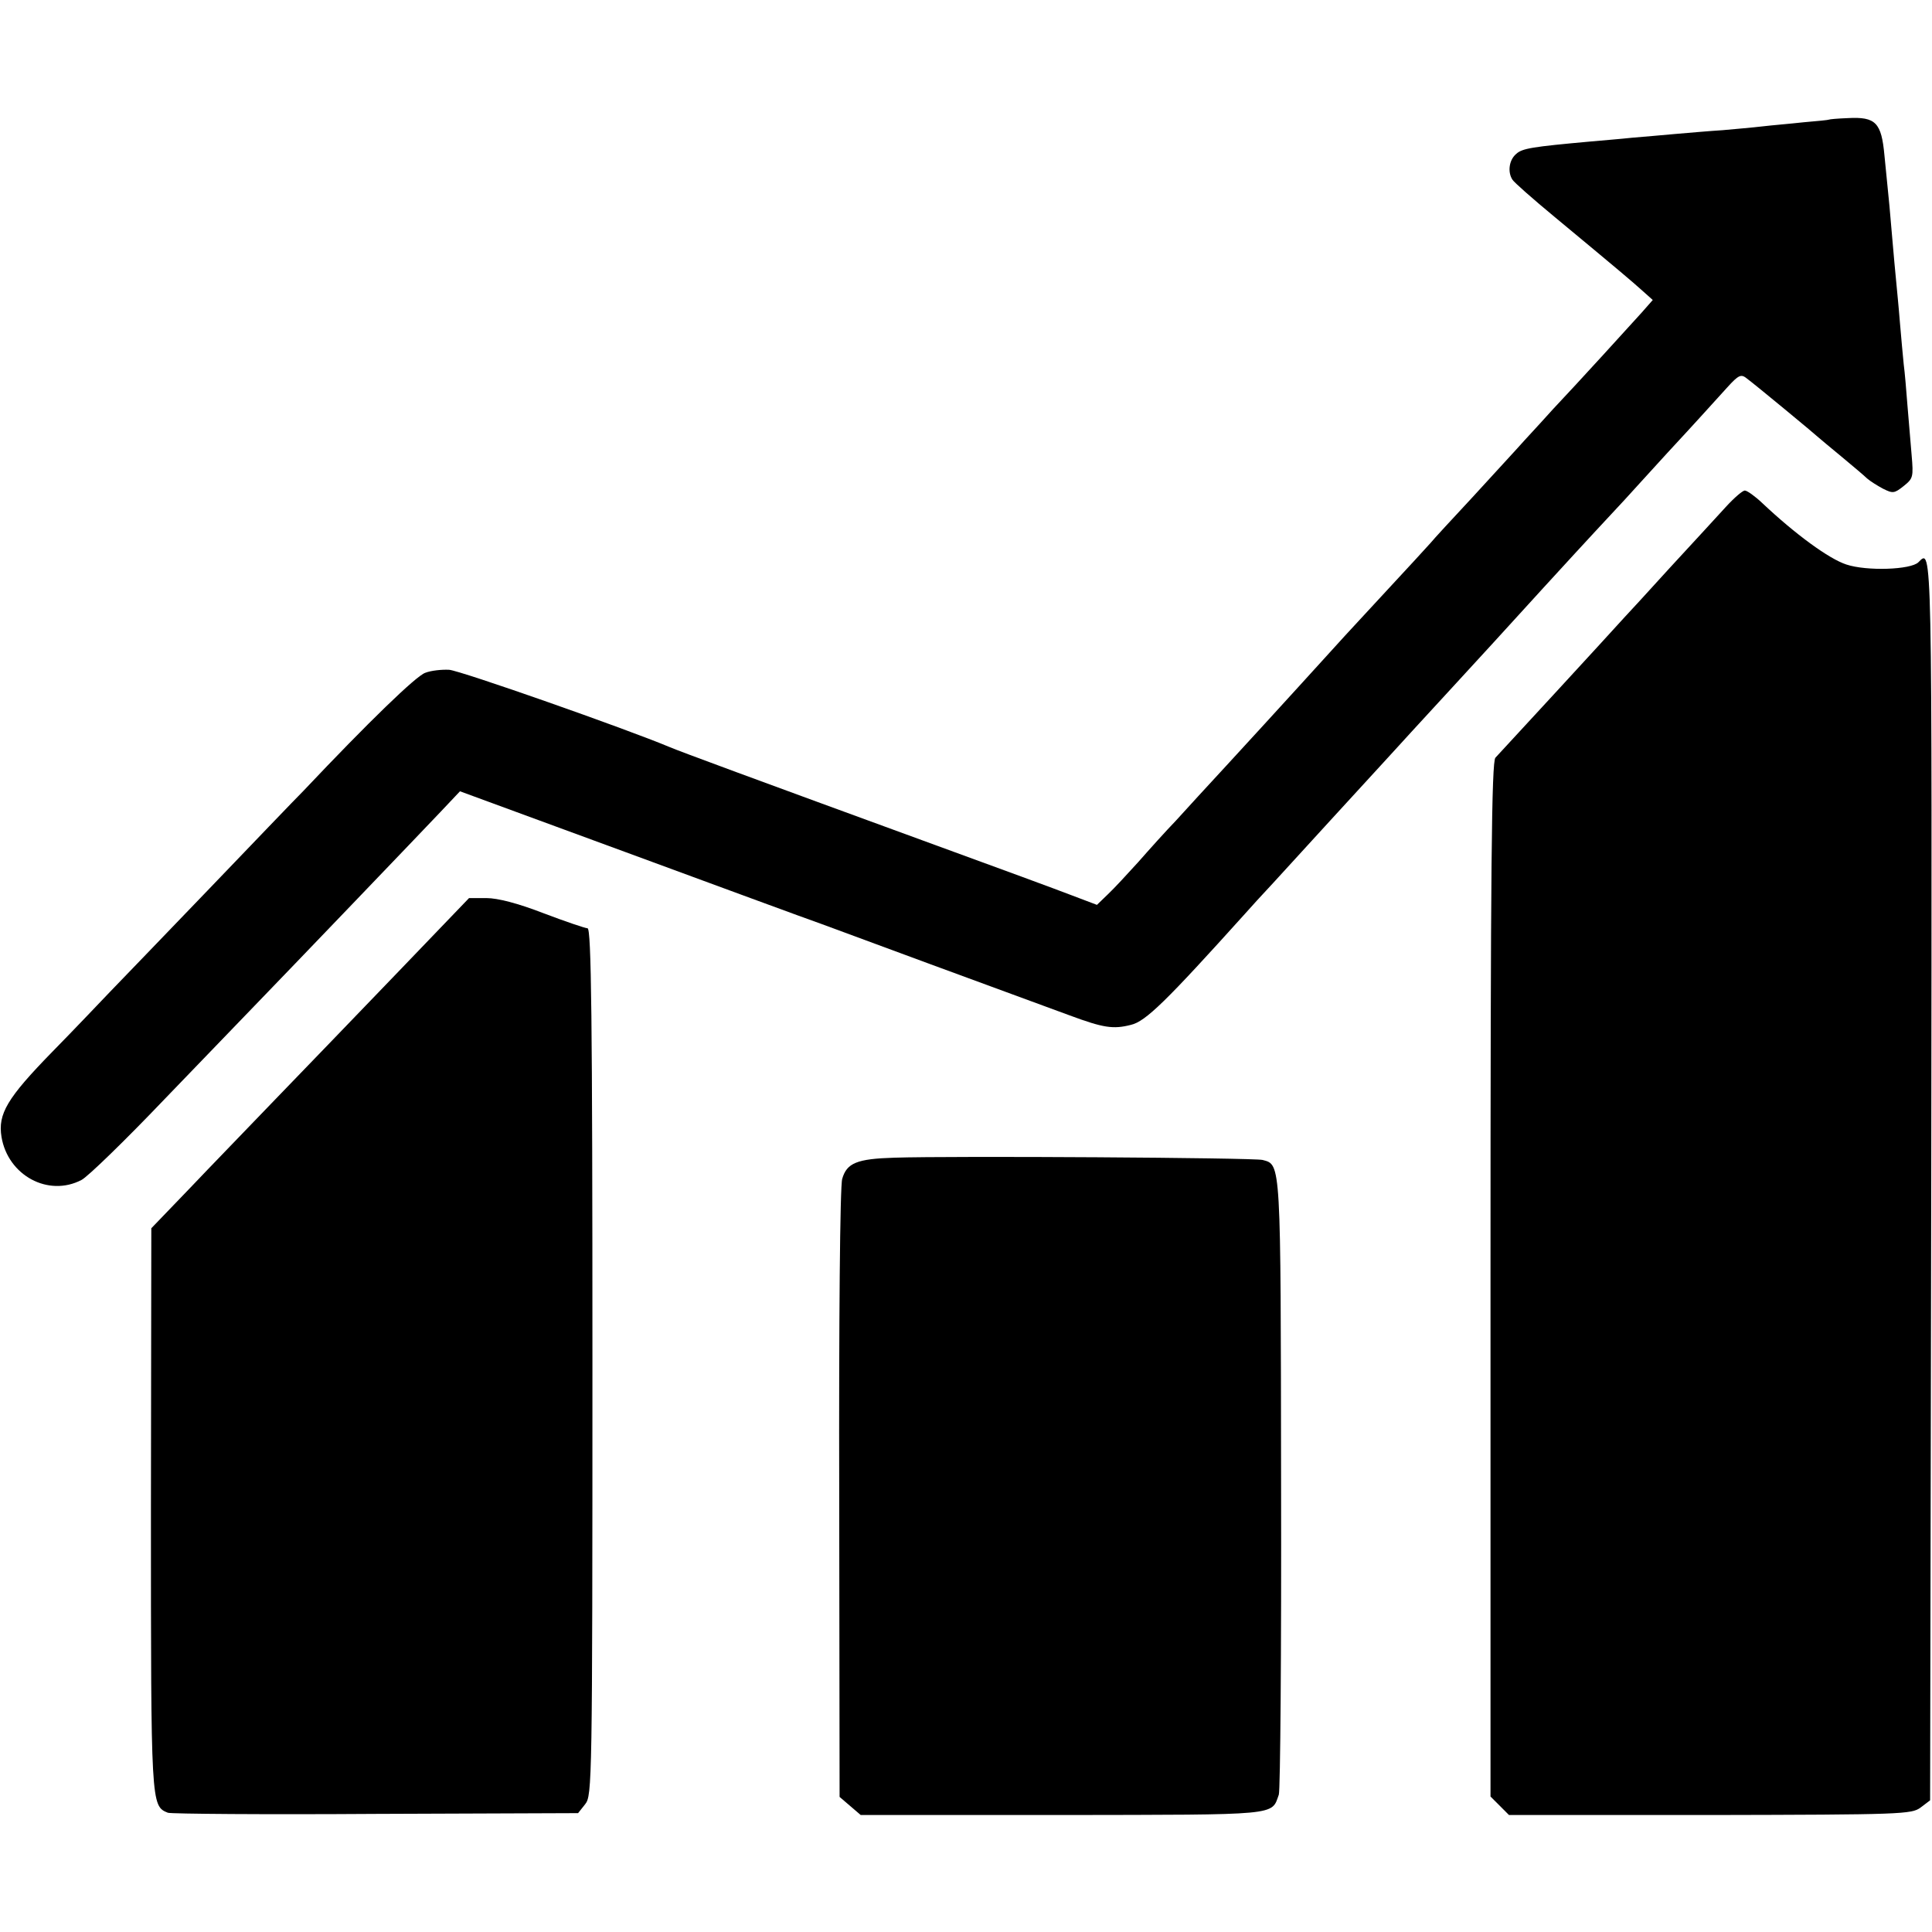
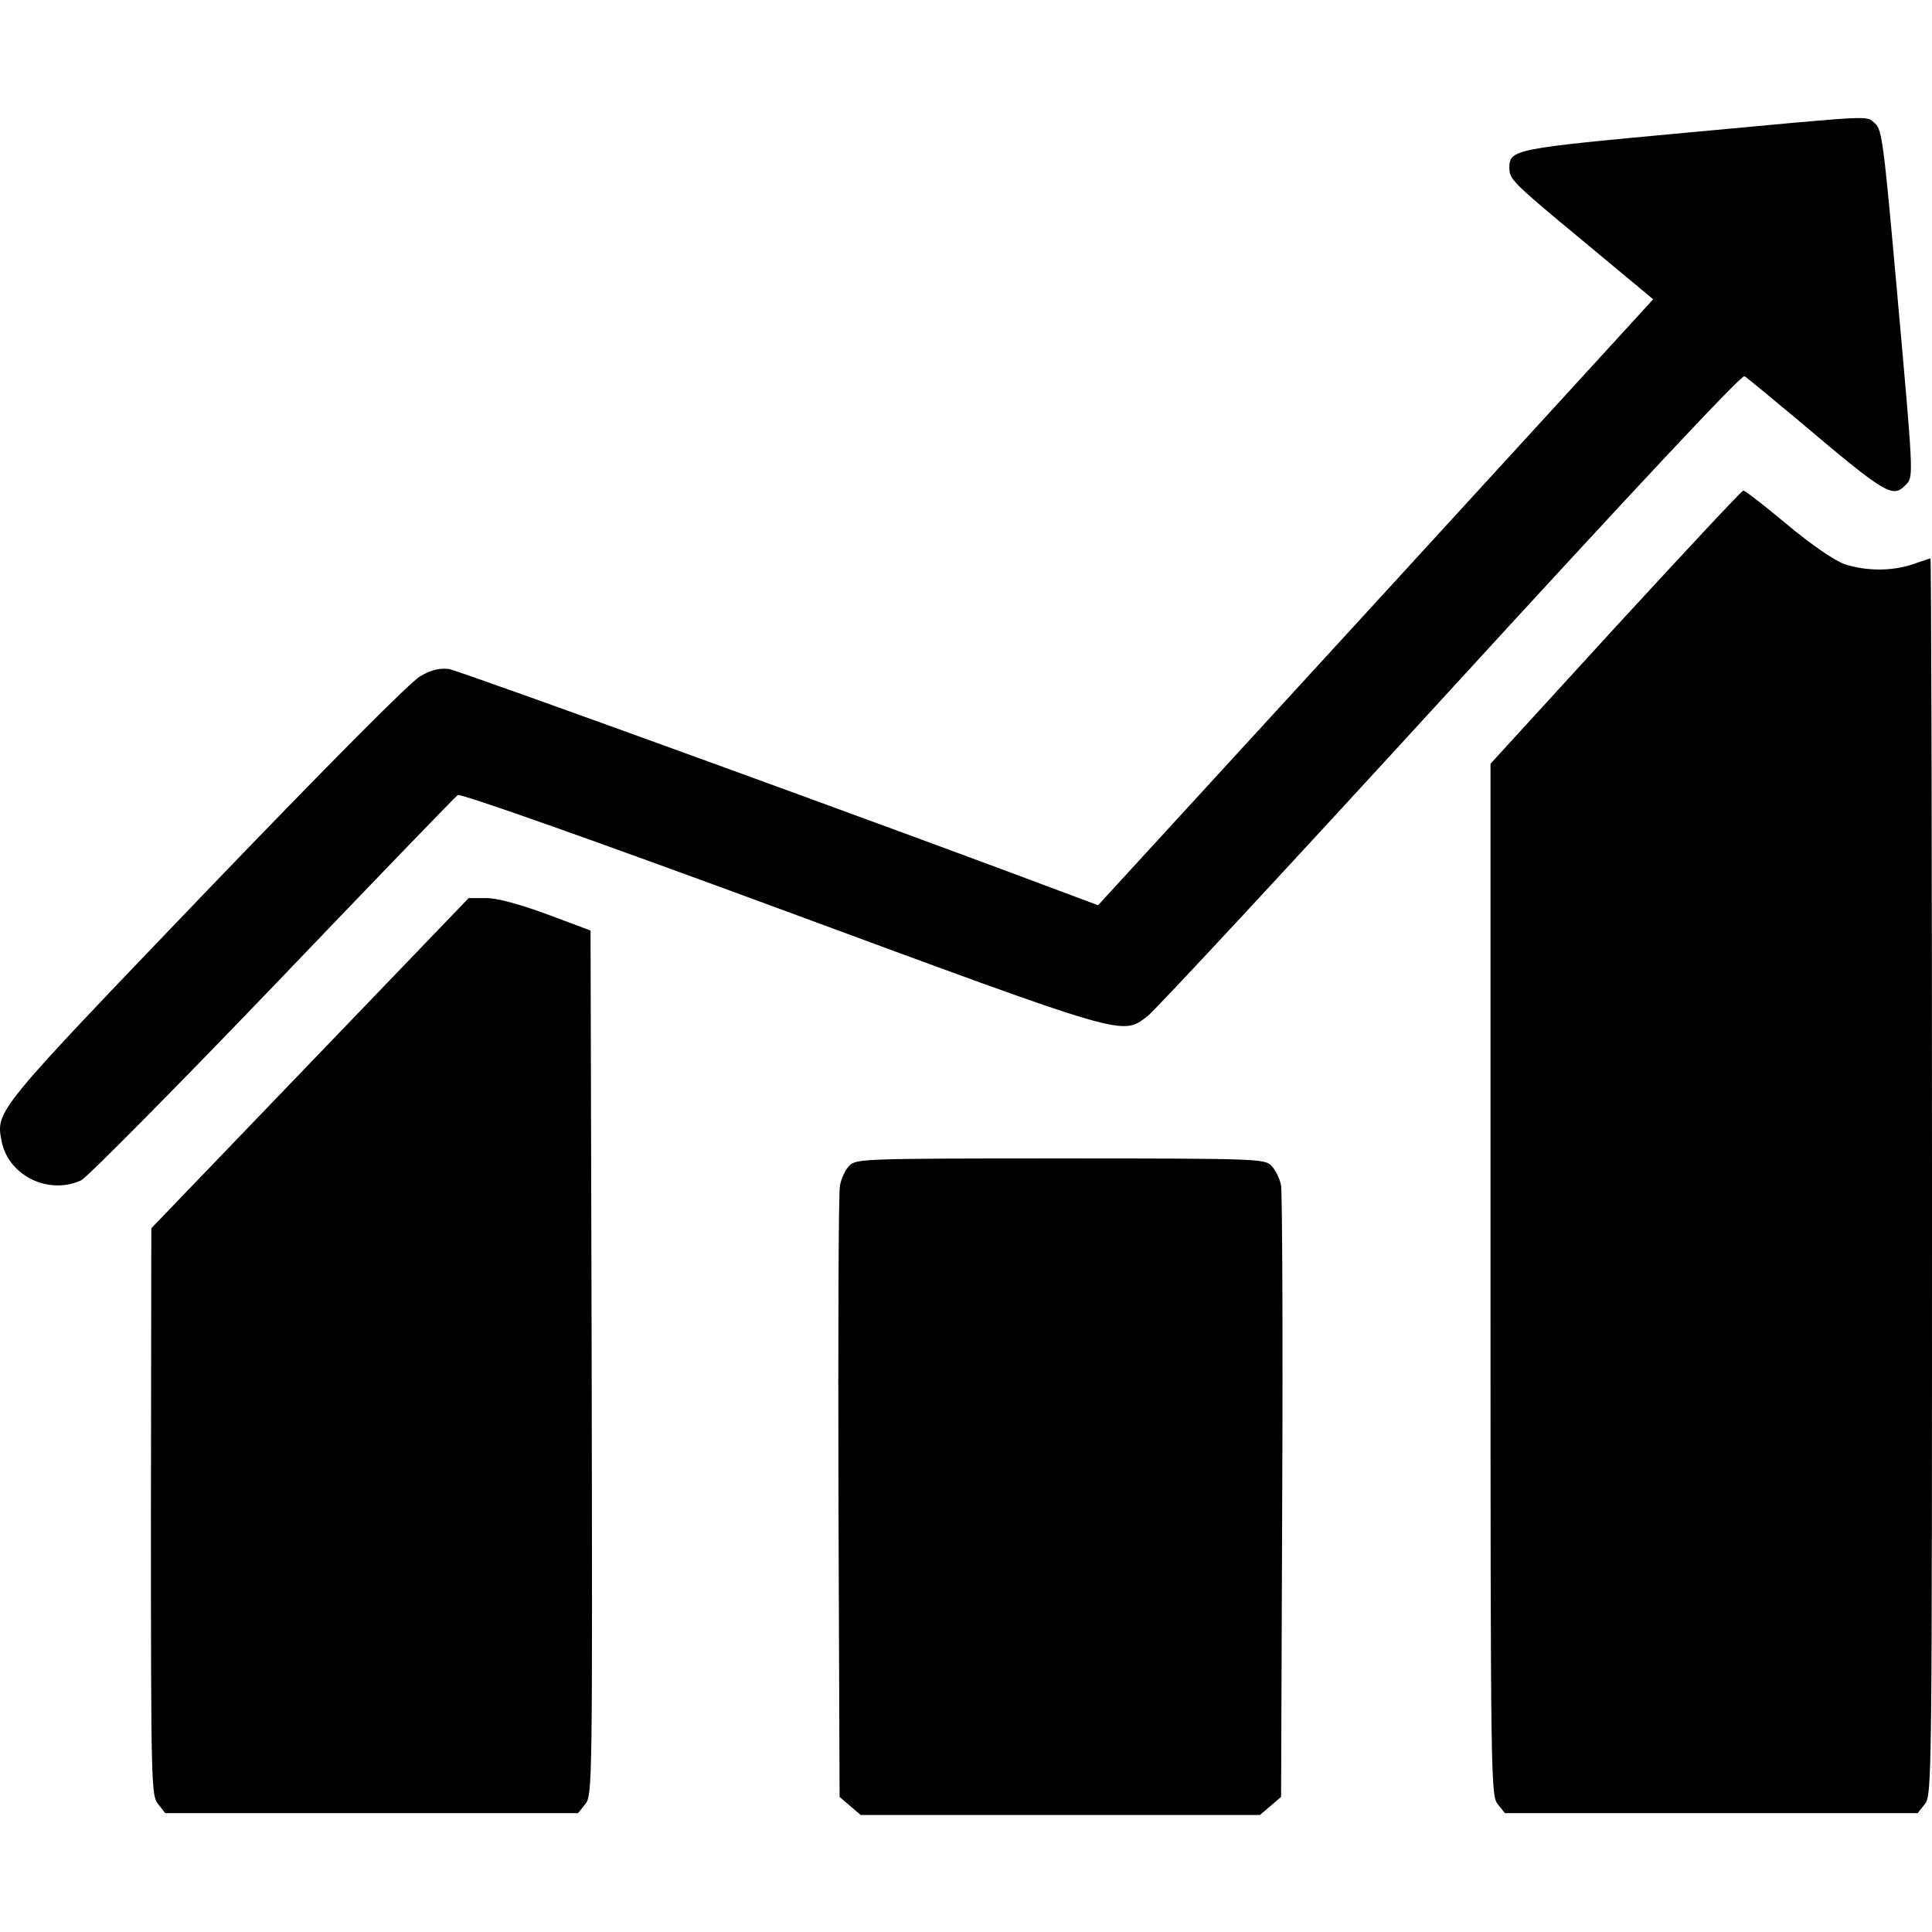
<svg xmlns="http://www.w3.org/2000/svg" version="1.0" width="36864pt" height="36864pt" viewBox="0 0 36864 36864" preserveAspectRatio="xMidYMid meet">
  <g transform="translate(0,36864) scale(7.2,-7.2)" fill="#000000" stroke="none">
-     <path d="M4847 4803 c-1 -1 -31 -4 -67 -7 -36 -4 -85 -8 -110 -11 -25 -3 -72 -7 -105 -10 -33 -2 -89 -7 -125 -10 -36 -3 -87 -8 -115 -10 -27 -3 -77 -7 -110 -10 -154 -14 -181 -18 -197 -33 -19 -16 -23 -48 -10 -68 4 -7 54 -51 112 -99 176 -146 203 -169 232 -195 l28 -25 -29 -33 c-28 -31 -167 -184 -236 -257 -16 -18 -50 -55 -74 -81 -24 -27 -87 -95 -139 -152 -53 -57 -103 -111 -111 -121 -9 -10 -61 -67 -116 -126 -55 -59 -104 -113 -110 -119 -47 -52 -203 -223 -215 -236 -8 -9 -53 -58 -100 -109 -47 -51 -107 -116 -133 -145 -27 -28 -72 -78 -100 -110 -29 -32 -65 -71 -81 -86 l-29 -28 -66 25 c-36 14 -199 74 -361 133 -498 182 -674 247 -705 260 -114 48 -558 204 -585 205 -19 1 -48 -2 -63 -8 -24 -8 -149 -129 -323 -313 -22 -22 -136 -141 -254 -264 -118 -123 -235 -244 -259 -269 -24 -25 -92 -97 -153 -159 -119 -122 -144 -164 -134 -225 17 -102 124 -160 212 -114 16 8 115 104 219 213 105 109 213 221 240 249 91 94 441 459 493 514 l51 54 441 -162 c242 -89 475 -175 518 -190 72 -27 477 -176 657 -242 89 -33 115 -37 162 -25 39 9 93 62 302 294 13 15 47 52 75 82 73 80 234 256 292 319 27 29 60 66 74 81 29 31 200 218 215 234 46 51 230 252 271 296 28 30 64 69 79 85 15 17 66 72 113 124 88 95 99 108 160 175 29 32 36 35 50 24 22 -16 185 -151 192 -158 3 -3 30 -25 60 -50 30 -25 61 -51 68 -58 8 -7 27 -19 42 -27 26 -13 30 -13 55 7 25 20 26 24 21 82 -3 34 -8 93 -11 131 -3 39 -7 88 -10 110 -2 22 -7 72 -10 110 -3 39 -8 88 -10 110 -2 22 -7 72 -10 110 -6 72 -8 95 -21 223 -8 87 -23 103 -97 99 -27 -1 -49 -3 -50 -4z" />
-     <path d="M4574 3777 c-21 -23 -88 -96 -149 -162 -60 -66 -114 -125 -120 -131 -45 -50 -325 -354 -342 -372 -10 -11 -13 -288 -13 -1383 l0 -1370 25 -25 24 -24 533 0 c508 1 534 2 558 20 l25 19 3 1645 c2 1703 3 1673 -34 1636 -20 -20 -137 -24 -191 -6 -46 15 -135 80 -223 163 -19 18 -40 33 -46 33 -6 0 -28 -19 -50 -43z" />
-     <path d="M1049 2538 c-107 -111 -251 -261 -320 -332 -69 -72 -172 -178 -227 -236 l-101 -105 -1 -743 c0 -787 0 -788 45 -806 9 -3 257 -5 551 -3 l536 2 19 24 c18 23 19 56 19 1172 0 914 -3 1149 -13 1149 -6 0 -59 18 -117 40 -67 26 -121 40 -151 40 l-46 0 -194 -202z" />
-     <path d="M2370 2052 c-99 -3 -126 -14 -138 -56 -6 -17 -9 -384 -8 -834 l1 -804 28 -24 28 -24 534 0 c579 1 554 -2 574 54 4 12 7 383 6 826 -1 857 0 843 -49 856 -24 6 -822 11 -976 6z" />
+     <path d="M4465 4768 c-454 -42 -465 -44 -465 -93 0 -30 6 -37 203 -200 l178 -148 -19 -21 c-10 -11 -341 -373 -735 -803 l-717 -782 -67 25 c-461 174 -1626 597 -1653 601 -25 3 -47 -2 -76 -19 -26 -14 -248 -238 -568 -571 -558 -582 -557 -580 -542 -660 17 -92 124 -145 211 -105 15 7 243 237 507 512 264 276 485 505 491 509 7 5 350 -116 857 -303 924 -341 902 -335 971 -283 20 15 382 405 804 866 489 534 771 835 778 830 7 -4 66 -53 132 -108 250 -211 261 -218 299 -176 17 18 15 43 -24 478 -38 425 -42 459 -61 476 -26 21 13 23 -504 -25z" />
+     <path d="M4281 3458 l-331 -362 0 -1367 c0 -1331 1 -1367 19 -1390 l19 -24 547 0 547 0 19 24 c19 23 19 63 19 1662 0 901 -2 1639 -4 1639 -2 0 -23 -7 -46 -15 -55 -19 -124 -19 -182 0 -27 10 -86 50 -152 105 -60 50 -111 90 -116 90 -4 0 -156 -163 -339 -362z" />
+     <path d="M822 2303 l-421 -438 -1 -751 c0 -726 1 -753 19 -775 l19 -24 547 0 547 0 19 24 c19 23 19 53 17 1169 l-3 1146 -115 43 c-74 27 -132 43 -161 43 l-47 0 -420 -437z" />
+     <path d="M2251 2031 c-11 -11 -22 -35 -25 -53 -4 -18 -5 -390 -4 -826 l3 -794 28 -24 28 -24 529 0 529 0 28 24 28 24 3 794 c2 436 0 808 -3 826 -3 18 -15 42 -26 53 -18 18 -37 19 -559 19 -522 0 -541 -1 -559 -19z" />
  </g>
</svg>
